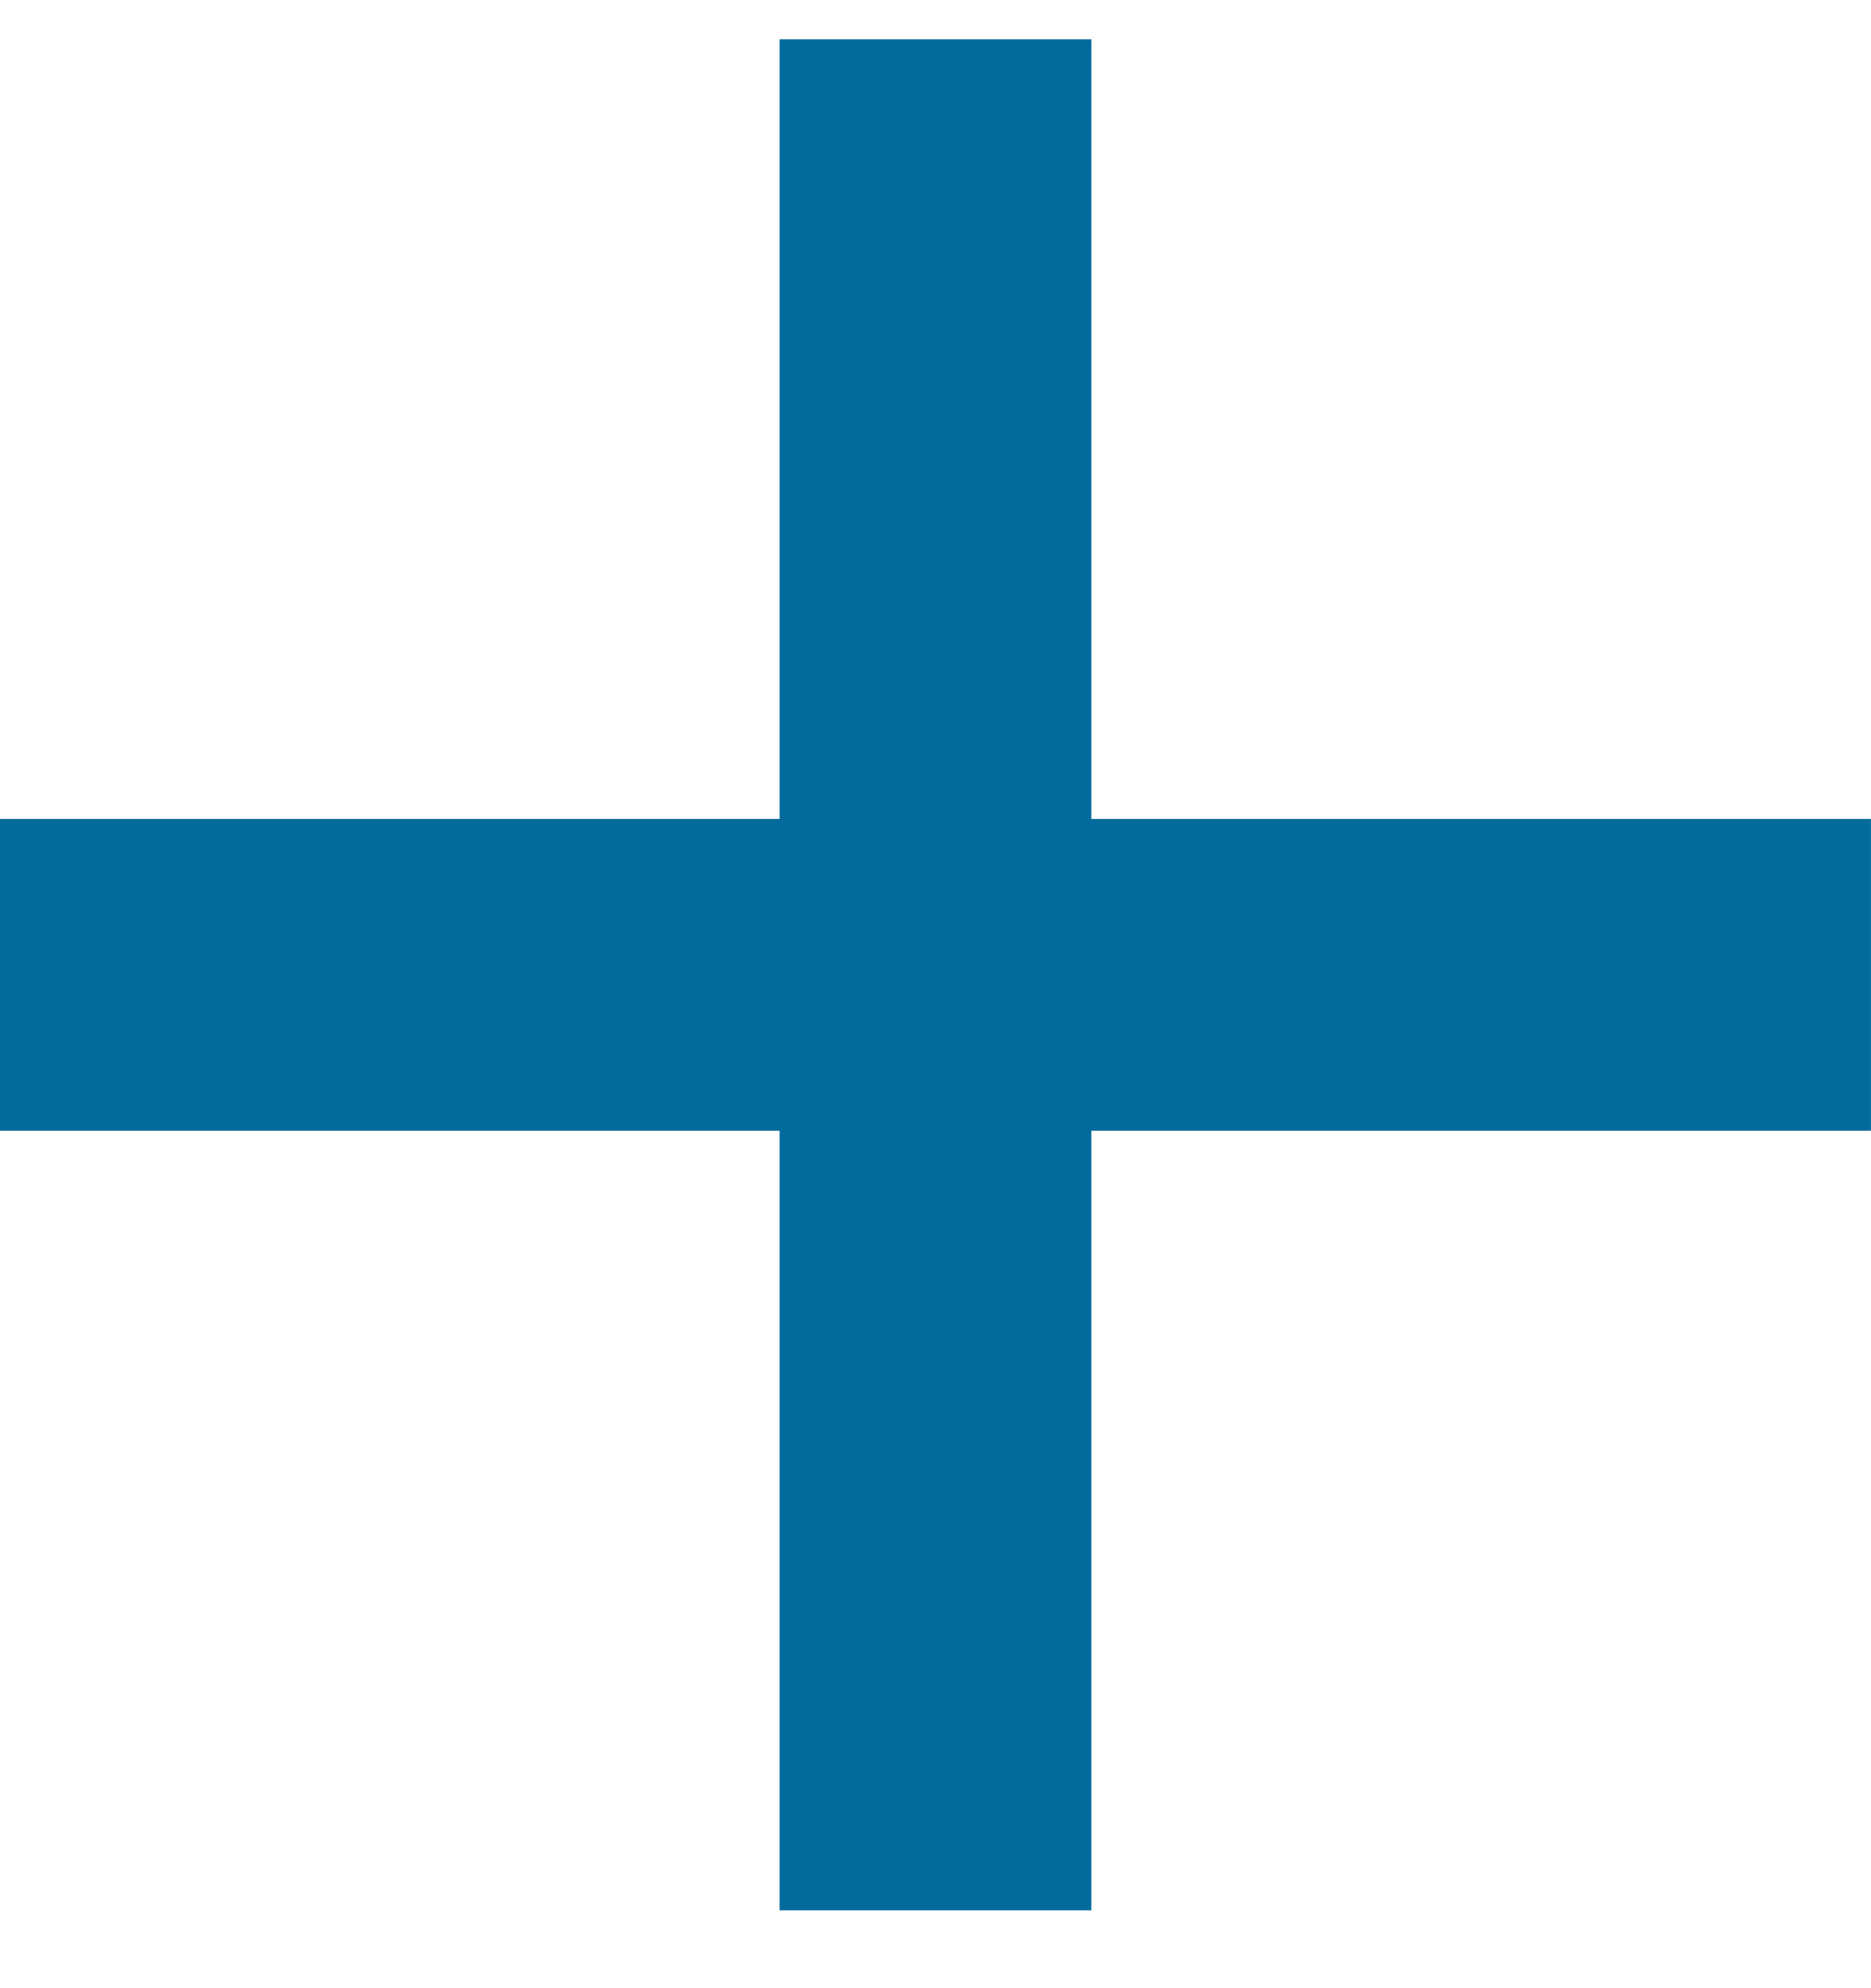
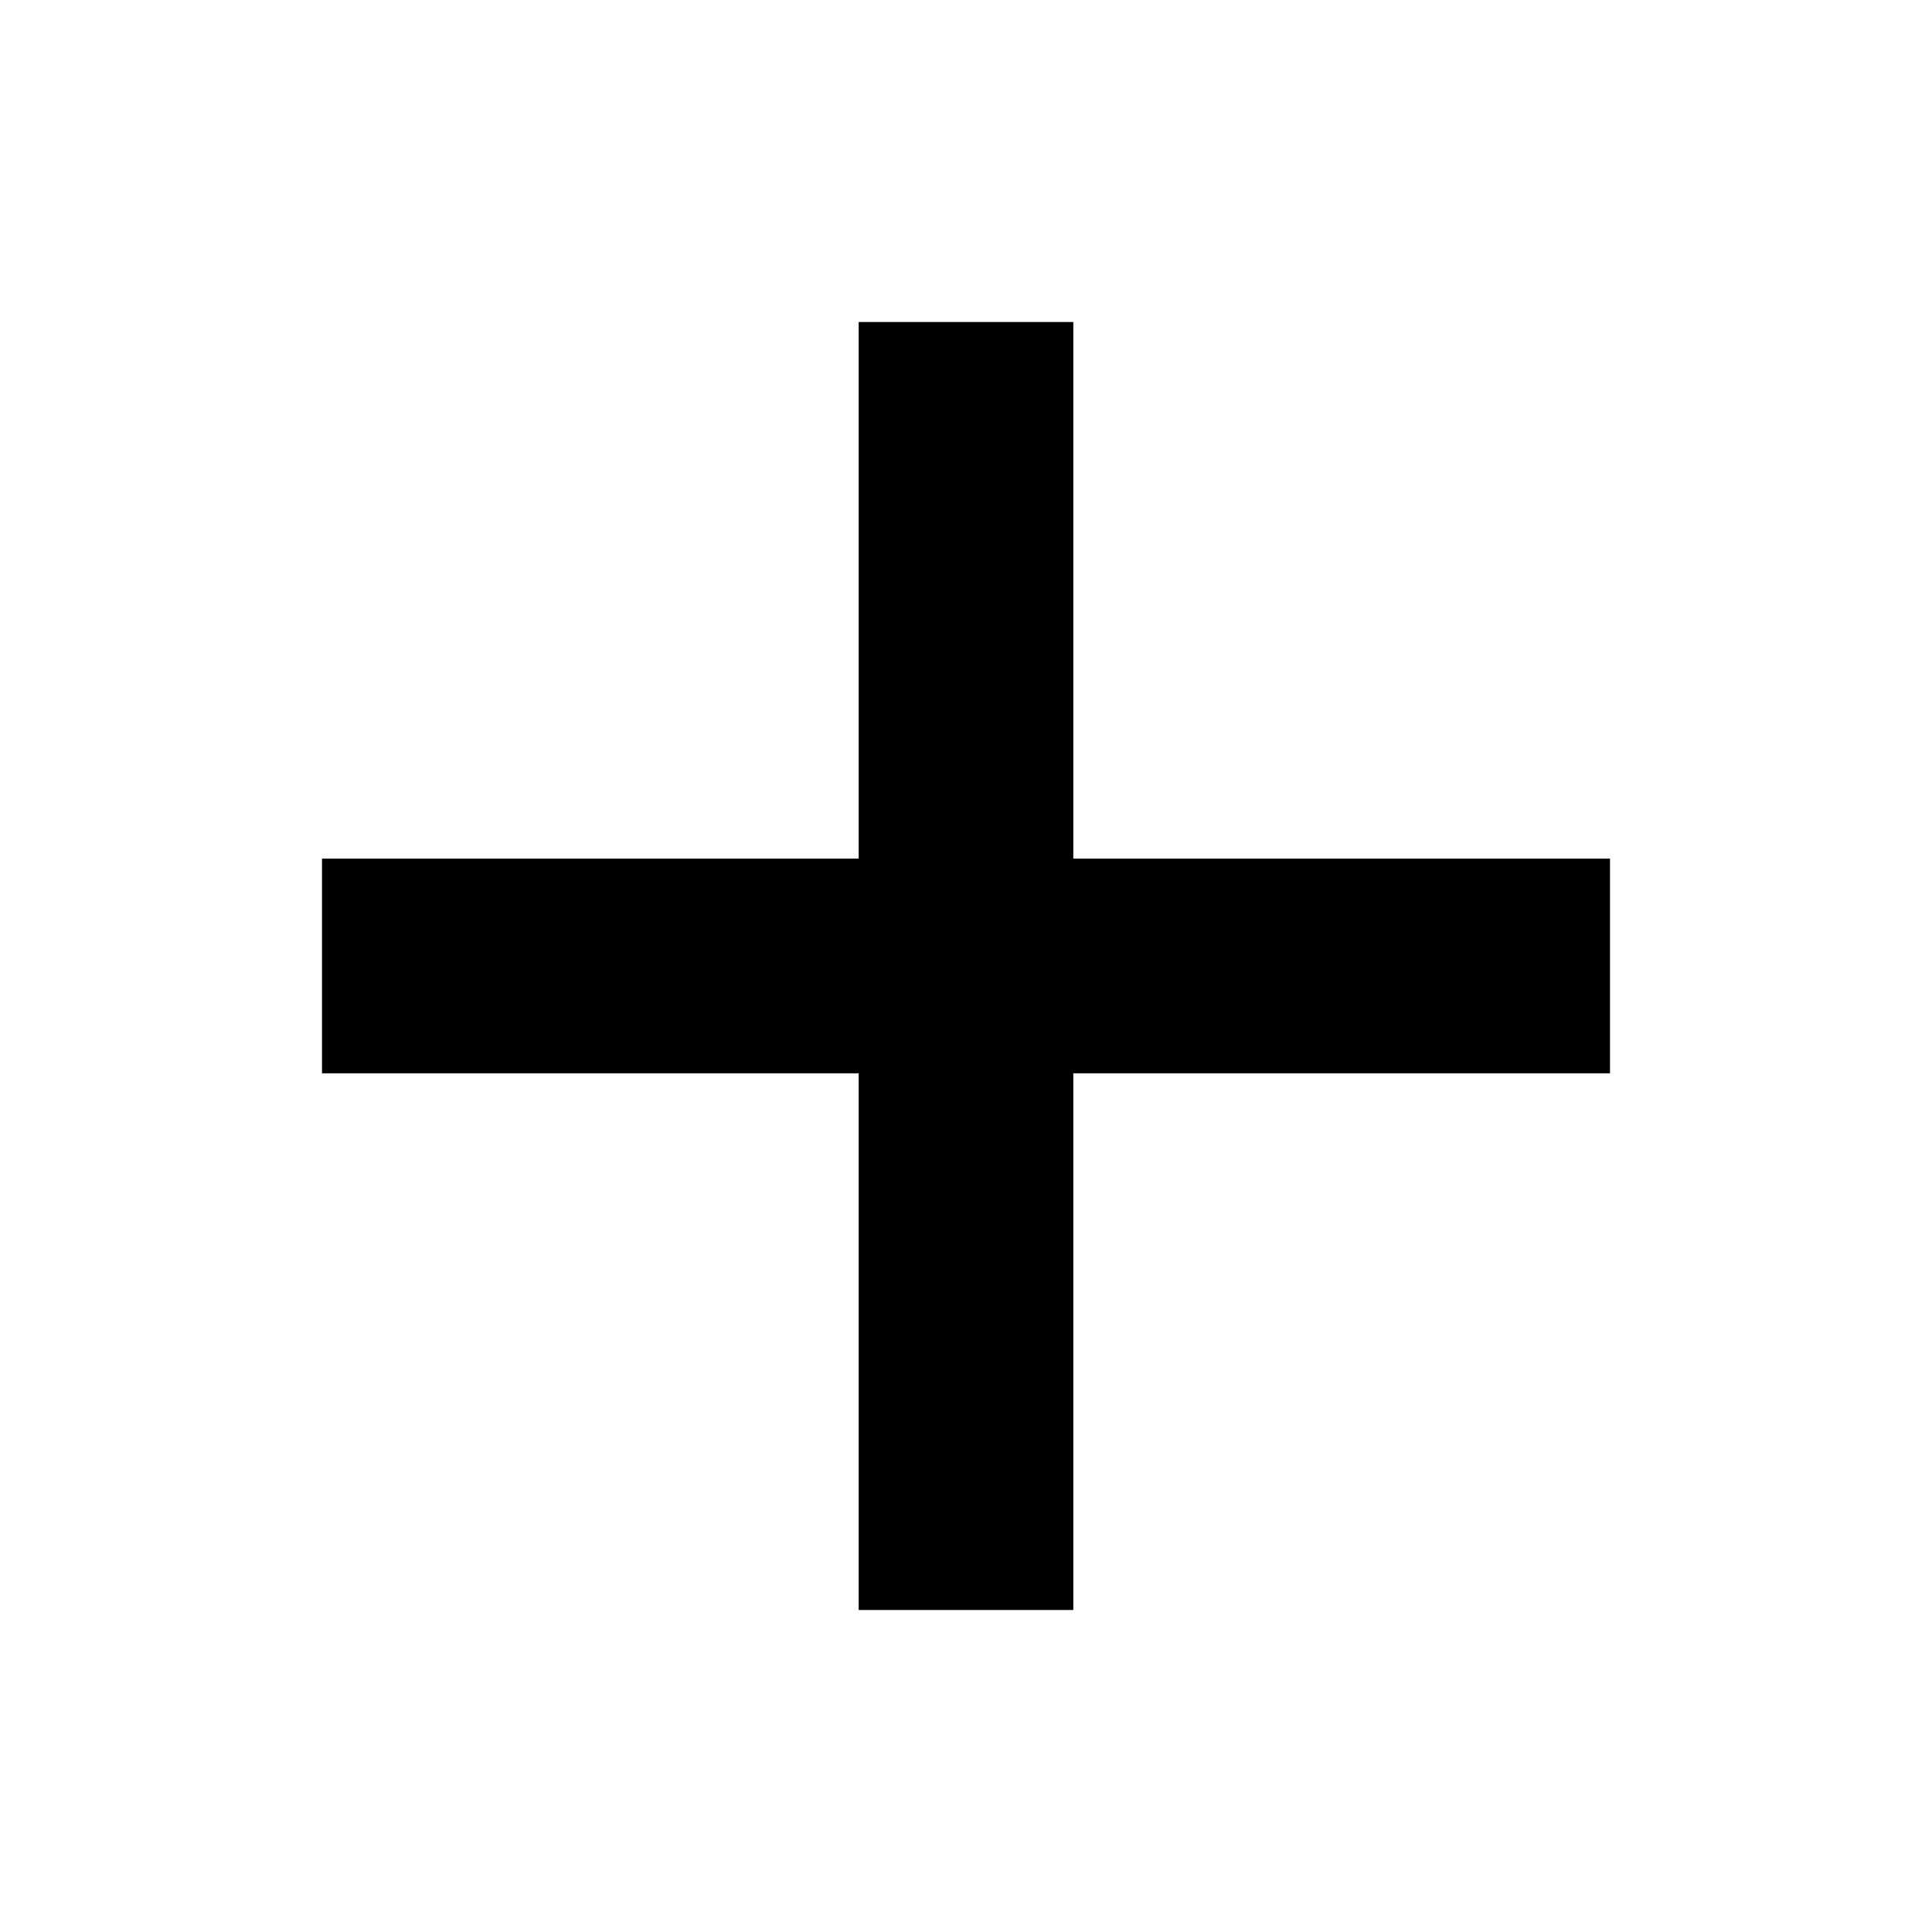
- <svg xmlns="http://www.w3.org/2000/svg" width="16" height="17" viewBox="0 0 16 17" fill="none">
-   <path d="M9.333 0.336H6.667V7.003H0V9.669H6.667V16.336H9.333V9.669H16V7.003H9.333V0.336Z" fill="#026B9C" />
+ <svg xmlns="http://www.w3.org/2000/svg" width="24" height="24" viewBox="0 0 24 24">
+   <path d="M13.333 4H10.667V10.666H4V13.333H10.667V20H13.333V13.333H20V10.666H13.333V4Z" class="fill-1" fill="black" />
</svg>
